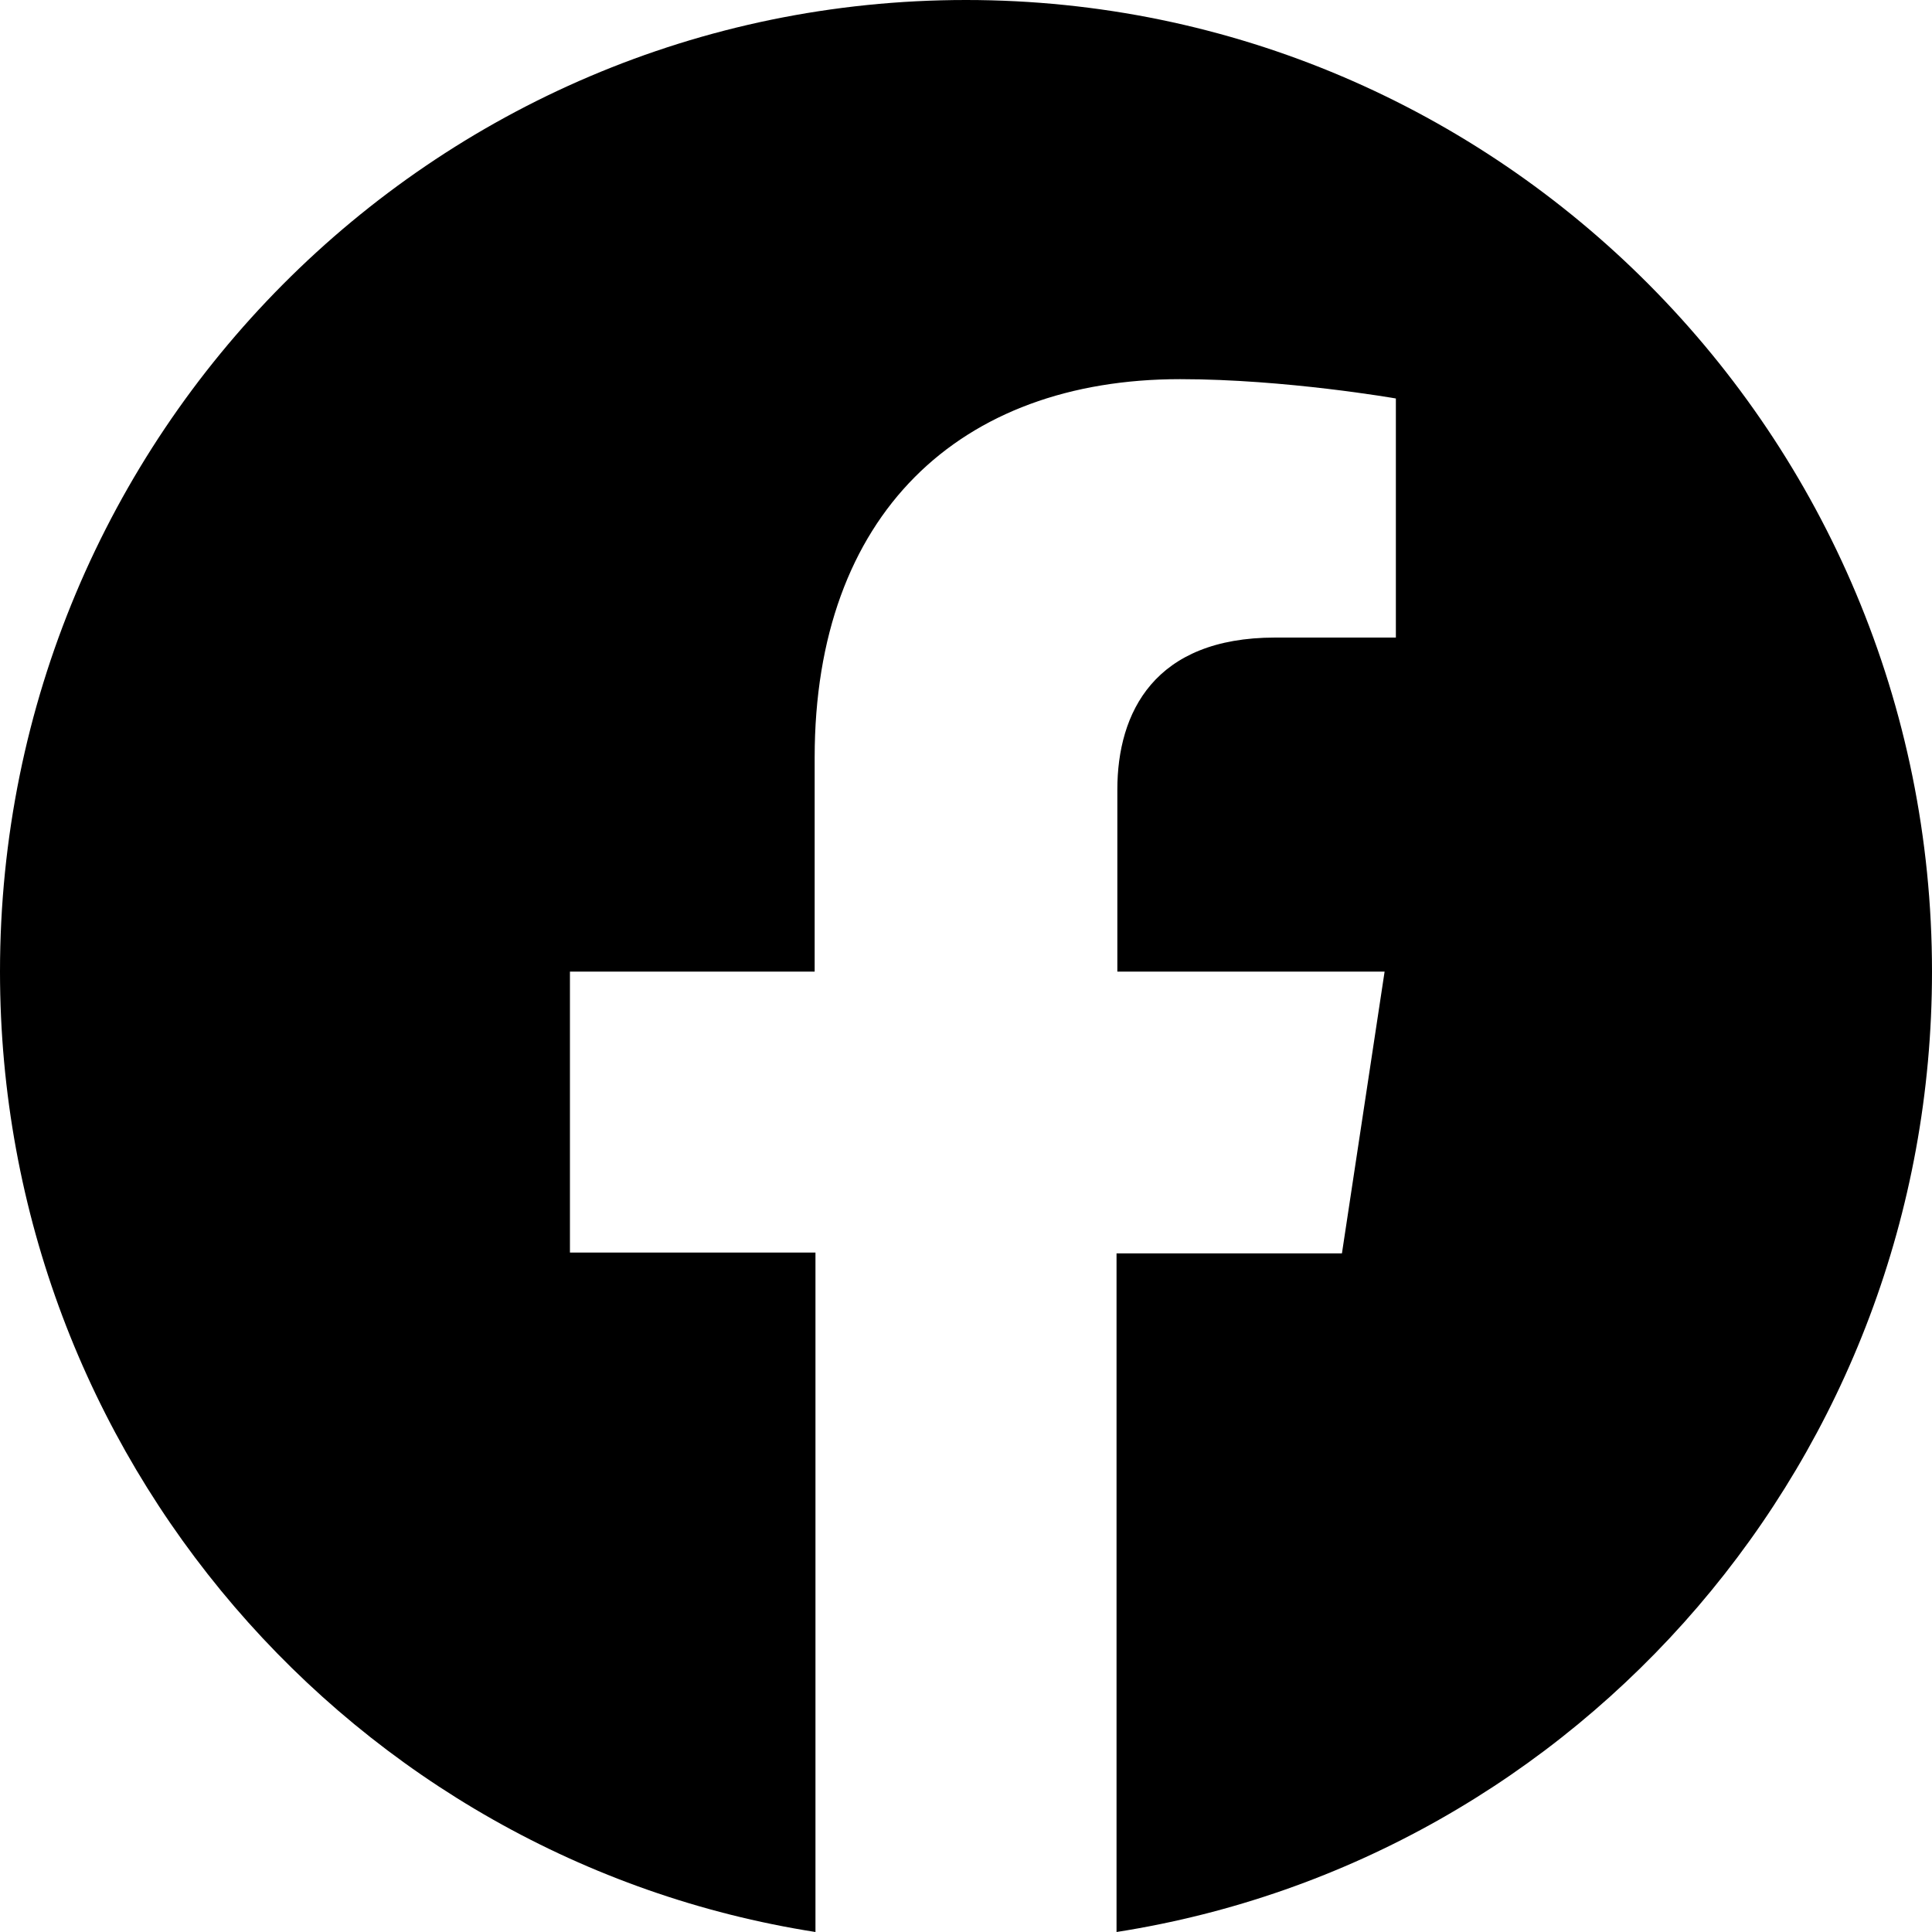
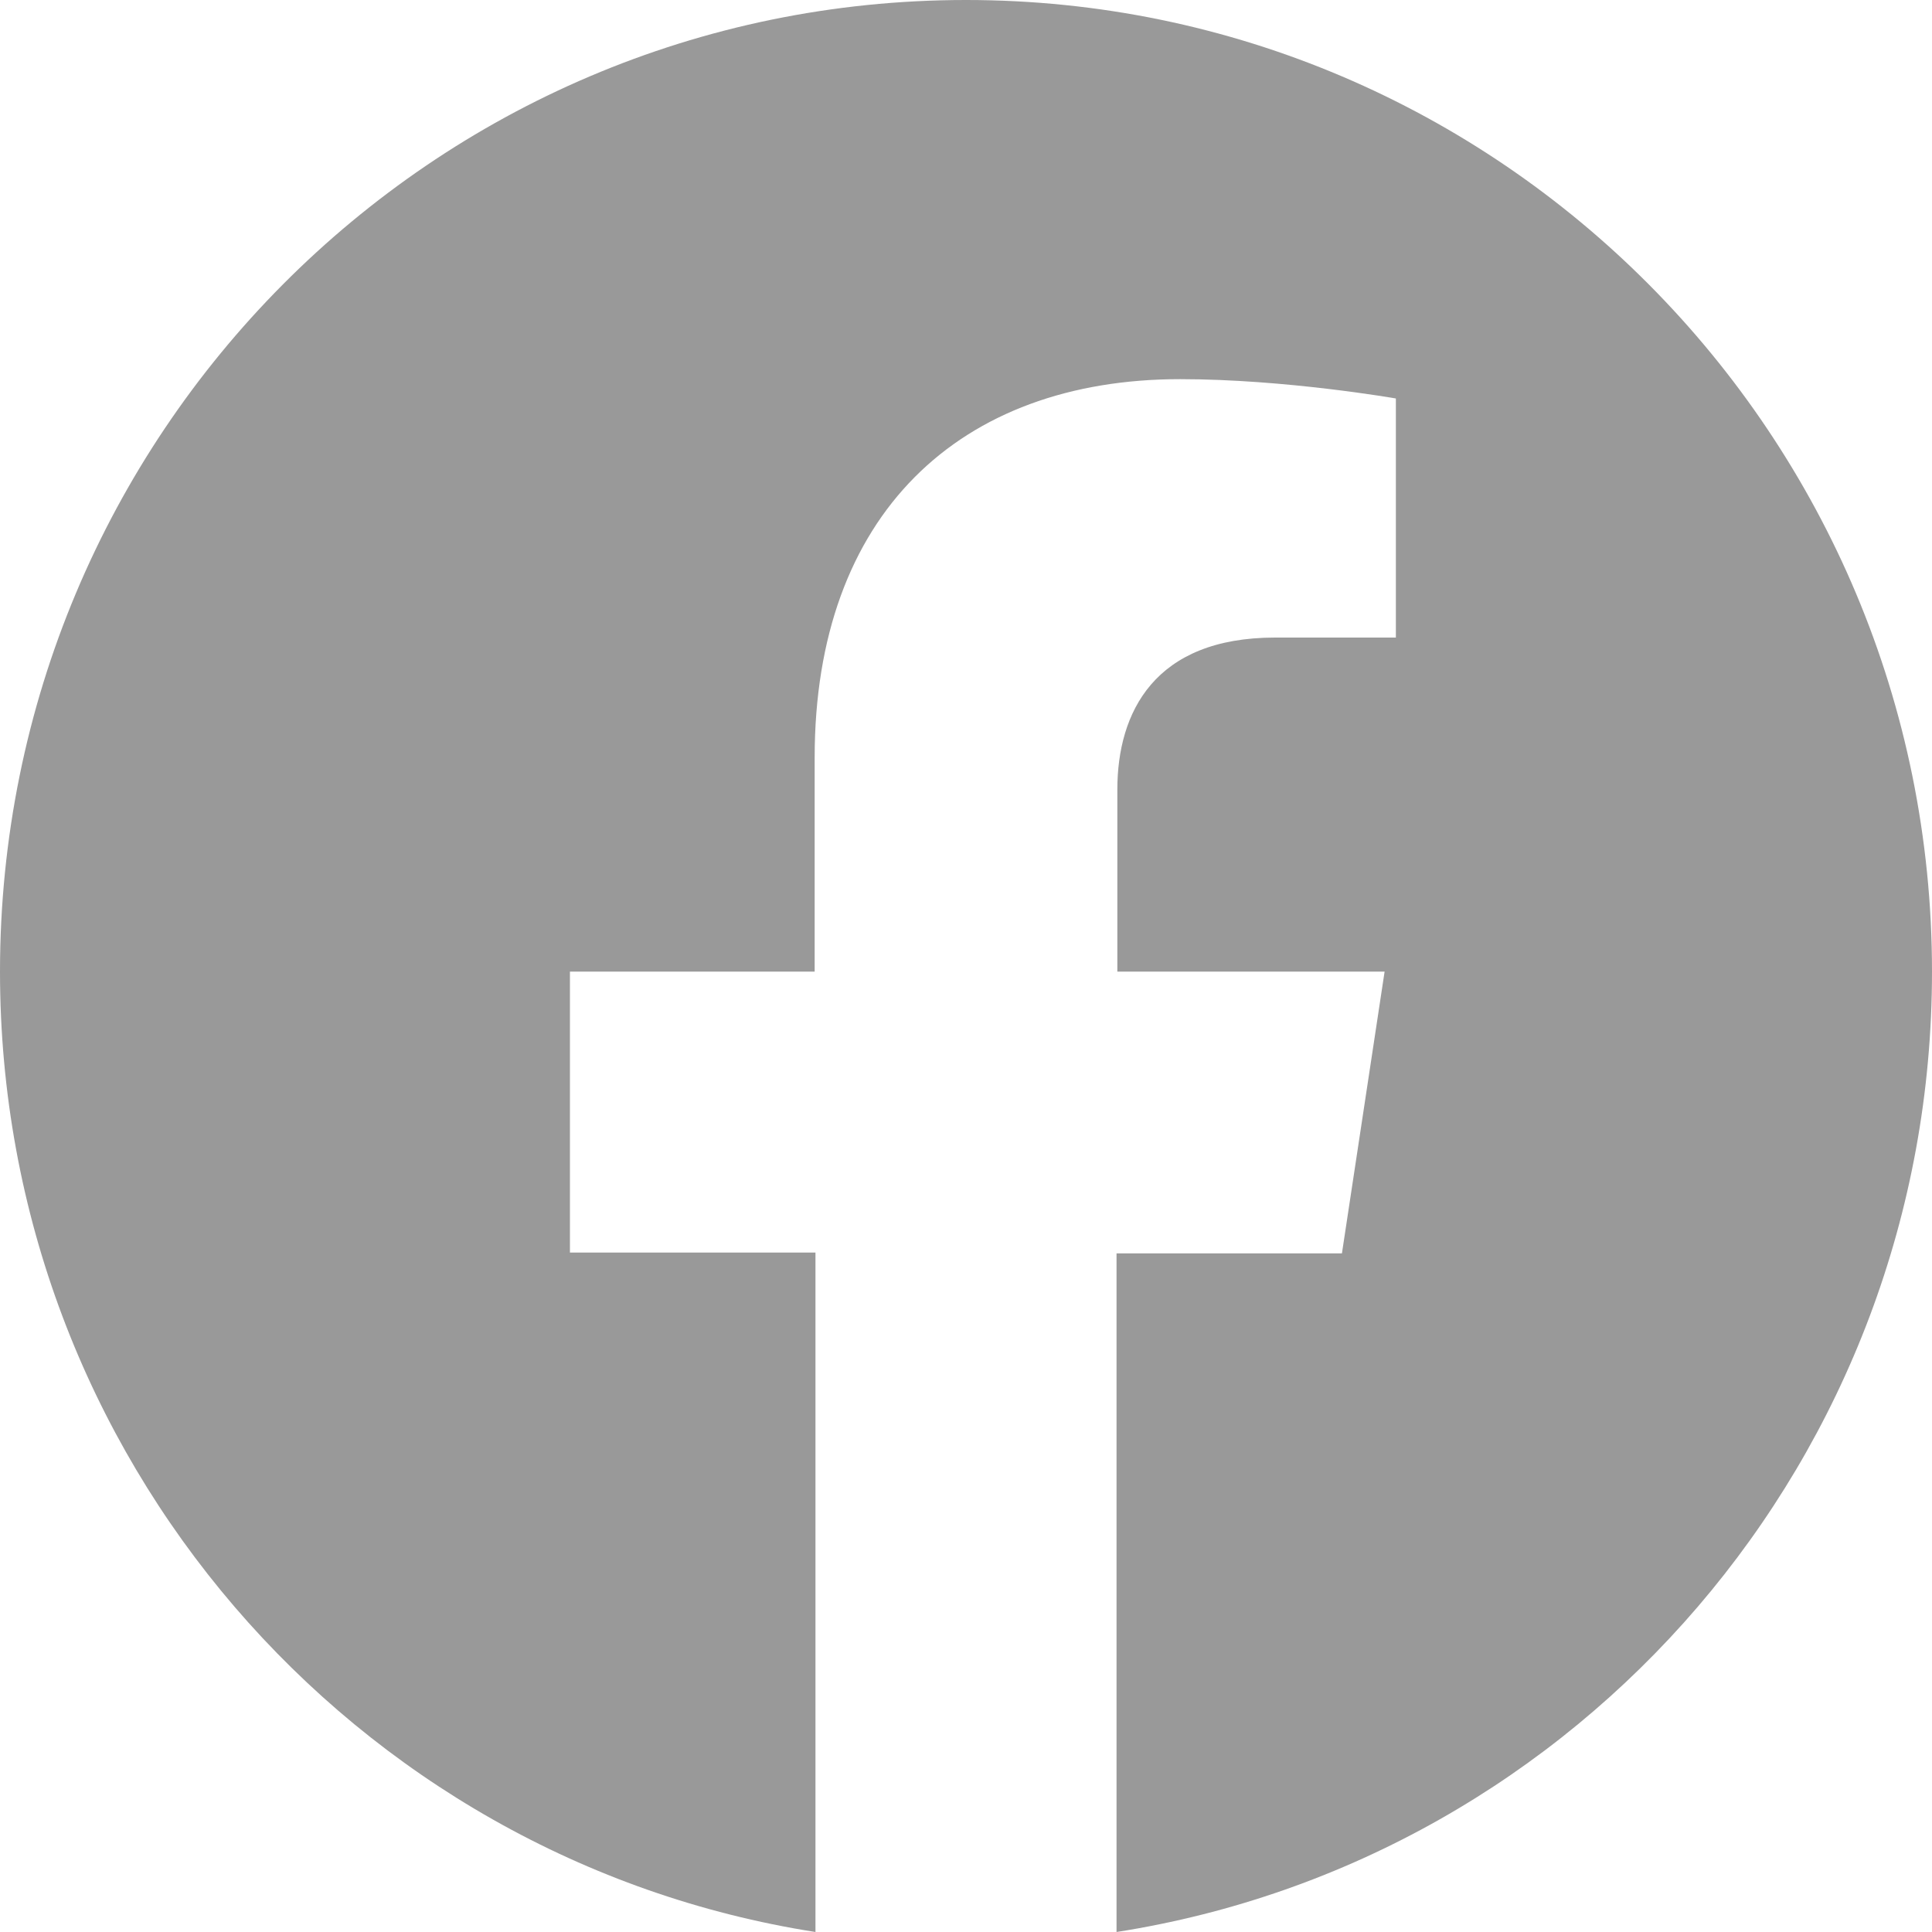
- <svg xmlns="http://www.w3.org/2000/svg" viewBox="0 0 24 24" fill="#000">
+ <svg xmlns="http://www.w3.org/2000/svg" viewBox="0 0 24 24" fill="#999">
  <path d="M24 12.07C24 5.41 18.63 0 12 0S0 5.4 0 12.07C0 18.1 4.39 23.1 10.13 24v-8.44H7.08v-3.49h3.04V9.41c0-3.02 1.8-4.7 4.54-4.7 1.31 0 2.68.24 2.68.24v2.97h-1.5c-1.5 0-1.96.93-1.96 1.89v2.26h3.32l-.53 3.5h-2.8V24C19.62 23.1 24 18.1 24 12.07" />
</svg>
